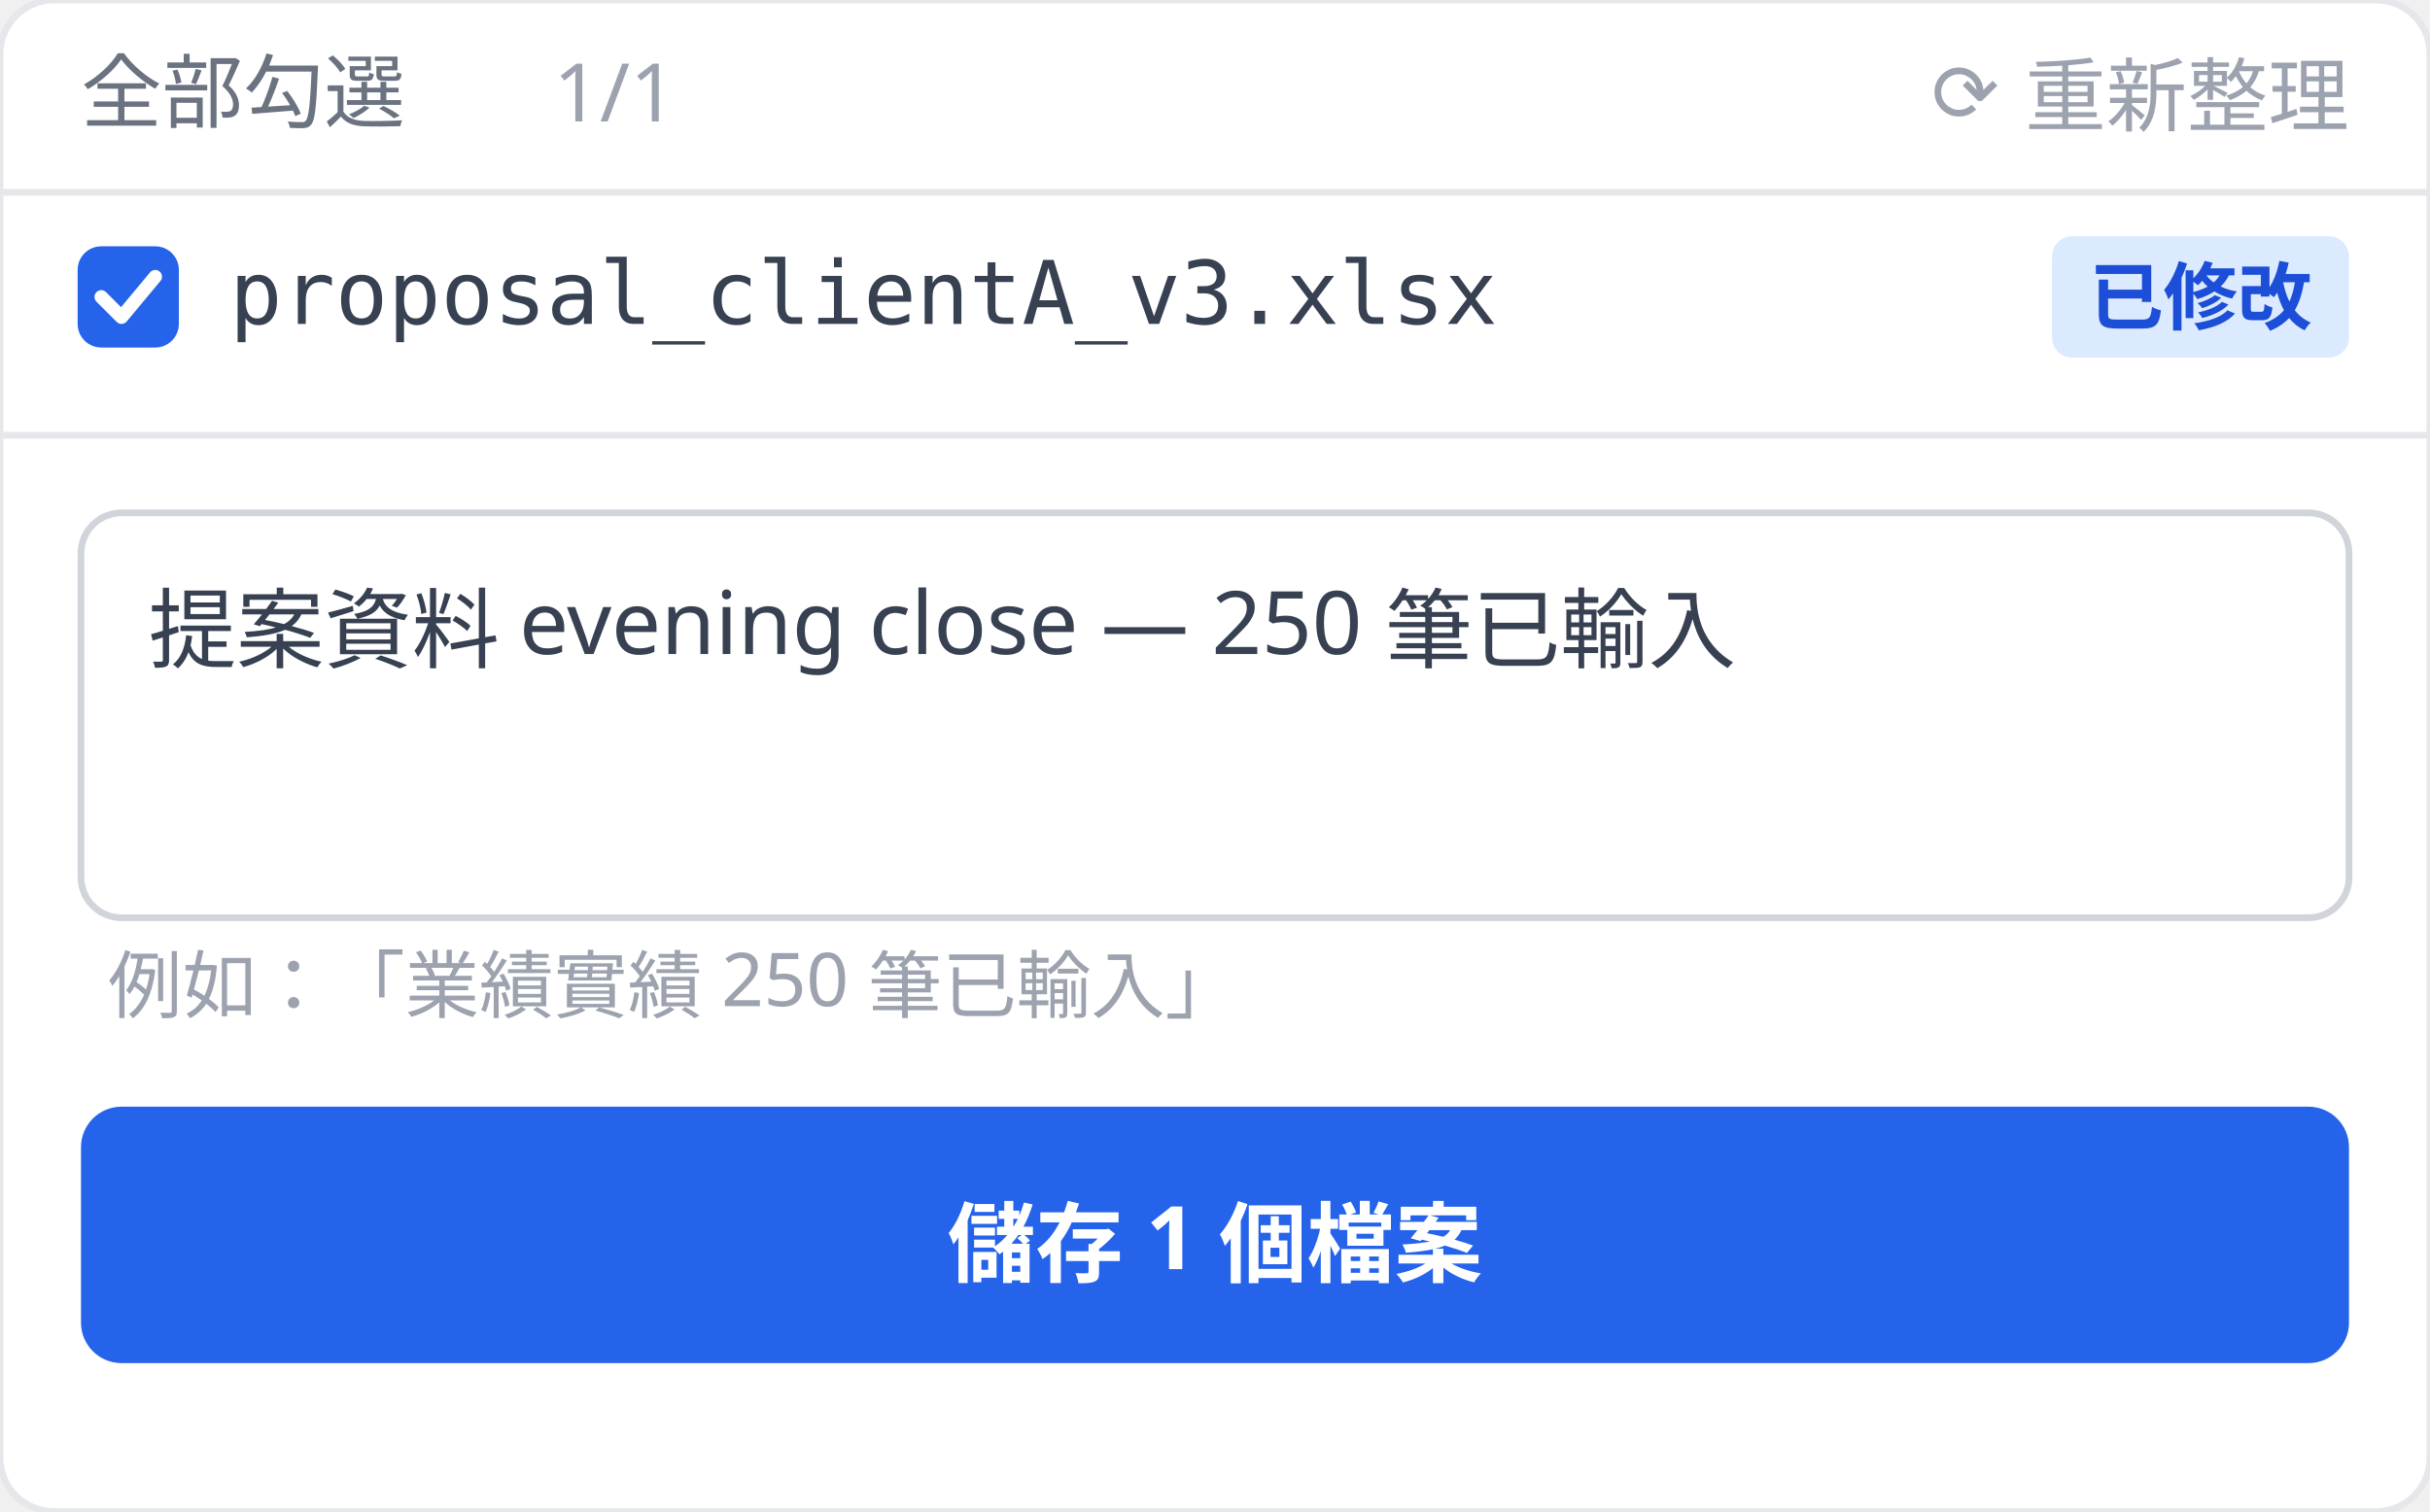
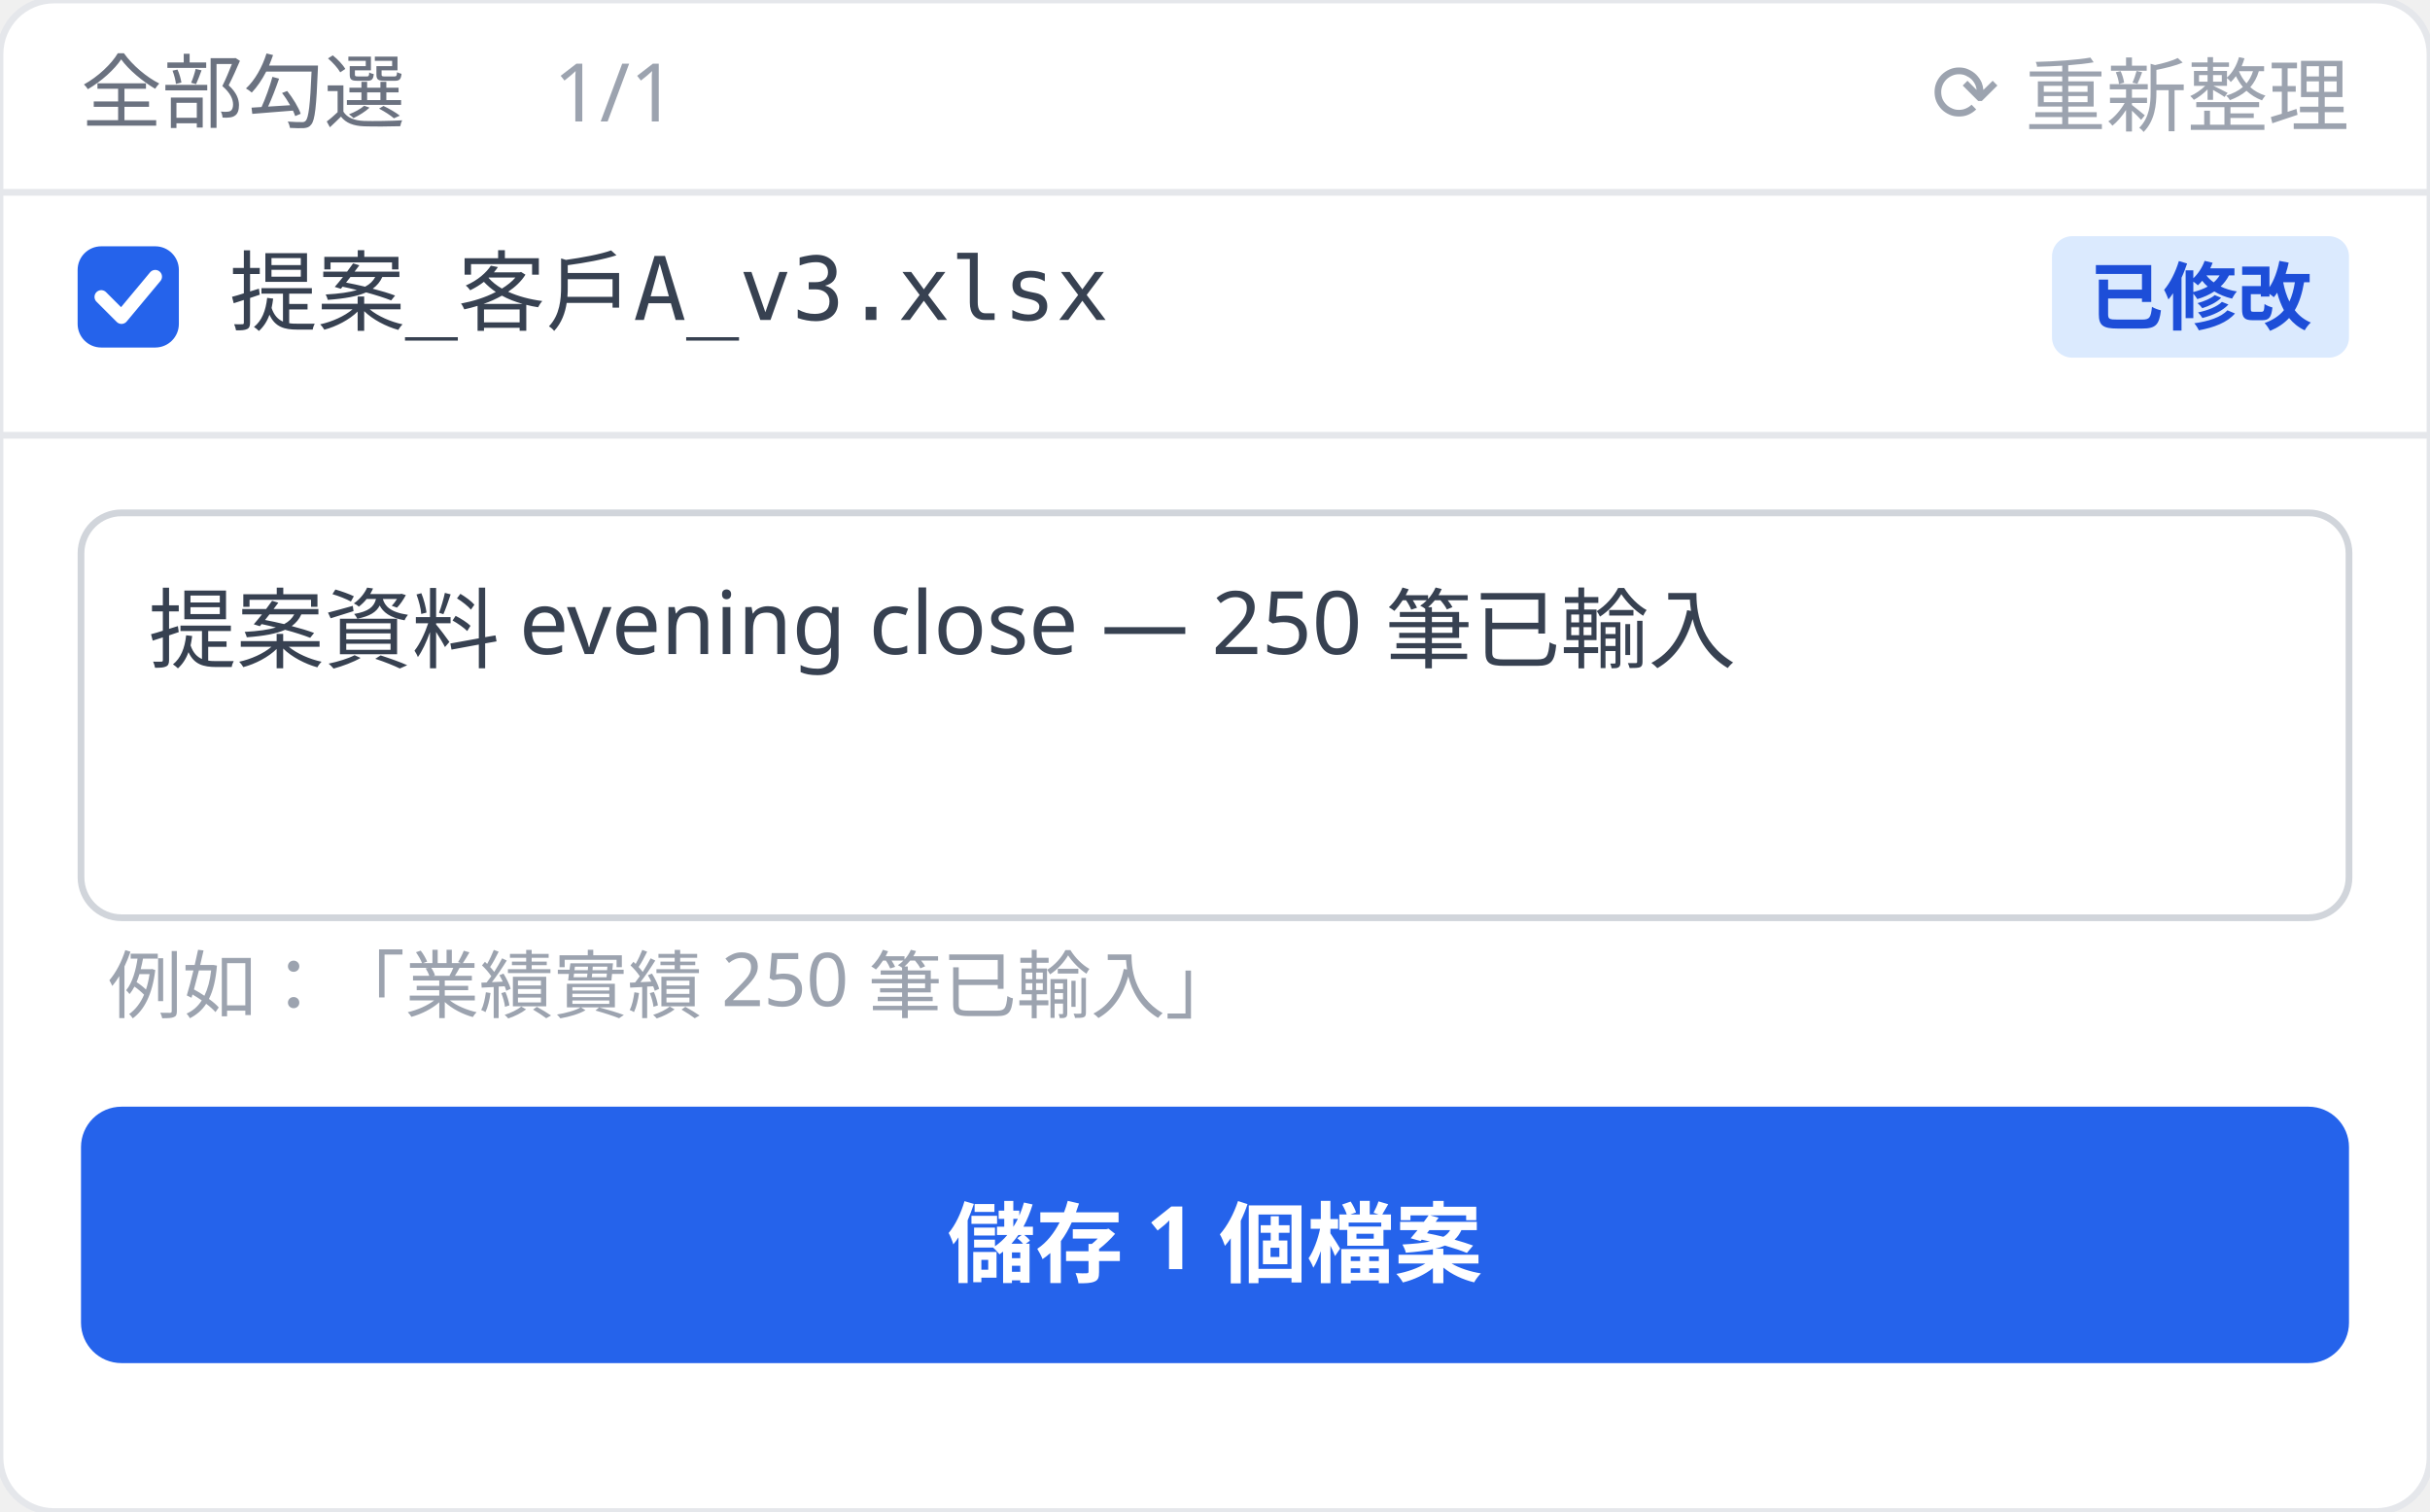
<svg xmlns="http://www.w3.org/2000/svg" viewBox="0 0 360 224" font-family="'Noto Sans TC','PingFang TC','Microsoft JhengHei',system-ui,sans-serif">
  <rect x="0" y="0" width="360" height="224" rx="8" fill="#FFFFFF" stroke="#E5E7EB" stroke-width="1" />
  <text x="12" y="18" font-size="12" fill="#6B7280">全部勾選</text>
  <text x="82" y="18" font-size="12" fill="#9CA3AF">1/1</text>
  <text x="348" y="18" font-size="12" fill="#9CA3AF" text-anchor="end">⟳ 重新整理</text>
  <rect x="0" y="28" width="360" height="1" fill="#E5E7EB" />
  <rect x="12" y="37" width="14" height="14" rx="3" fill="#2563EB" stroke="#2563EB" stroke-width="1" />
  <path d="M 15 44 L 18 47 L 23 41" stroke="white" stroke-width="2" fill="none" stroke-linecap="round" stroke-linejoin="round" />
-   <text x="34" y="48" font-size="13" fill="#374151" font-family="'JetBrains Mono',ui-monospace,monospace">proposal_clientA_v3.xlsx</text>
+   <text x="34" y="48" font-size="13" fill="#374151" font-family="'Noto Sans TC','PingFang TC','Microsoft JhengHei',ui-monospace,monospace">提案_客戶A_v3.xlsx</text>
  <rect x="304" y="35" width="44" height="18" rx="3" fill="#DBEAFE" />
  <text x="326" y="48" font-size="11" font-weight="600" fill="#1D4ED8" text-anchor="middle">已修改</text>
  <rect x="0" y="64" width="360" height="1" fill="#E5E7EB" />
  <rect x="12" y="76" width="336" height="60" rx="6" fill="white" stroke="#D1D5DB" stroke-width="1" />
  <text x="22" y="98" font-size="13" fill="#374151">提案資料 evening close — 250 筆已輸入</text>
  <text x="16" y="150" font-size="11" fill="#9CA3AF">例如：「業績實績 250 筆已輸入」</text>
  <rect x="12" y="164" width="336" height="38" rx="6" fill="#2563EB" />
  <text x="180" y="189" font-size="13" font-weight="600" fill="#FFFFFF" text-anchor="middle">儲存 1 個檔案</text>
</svg>
